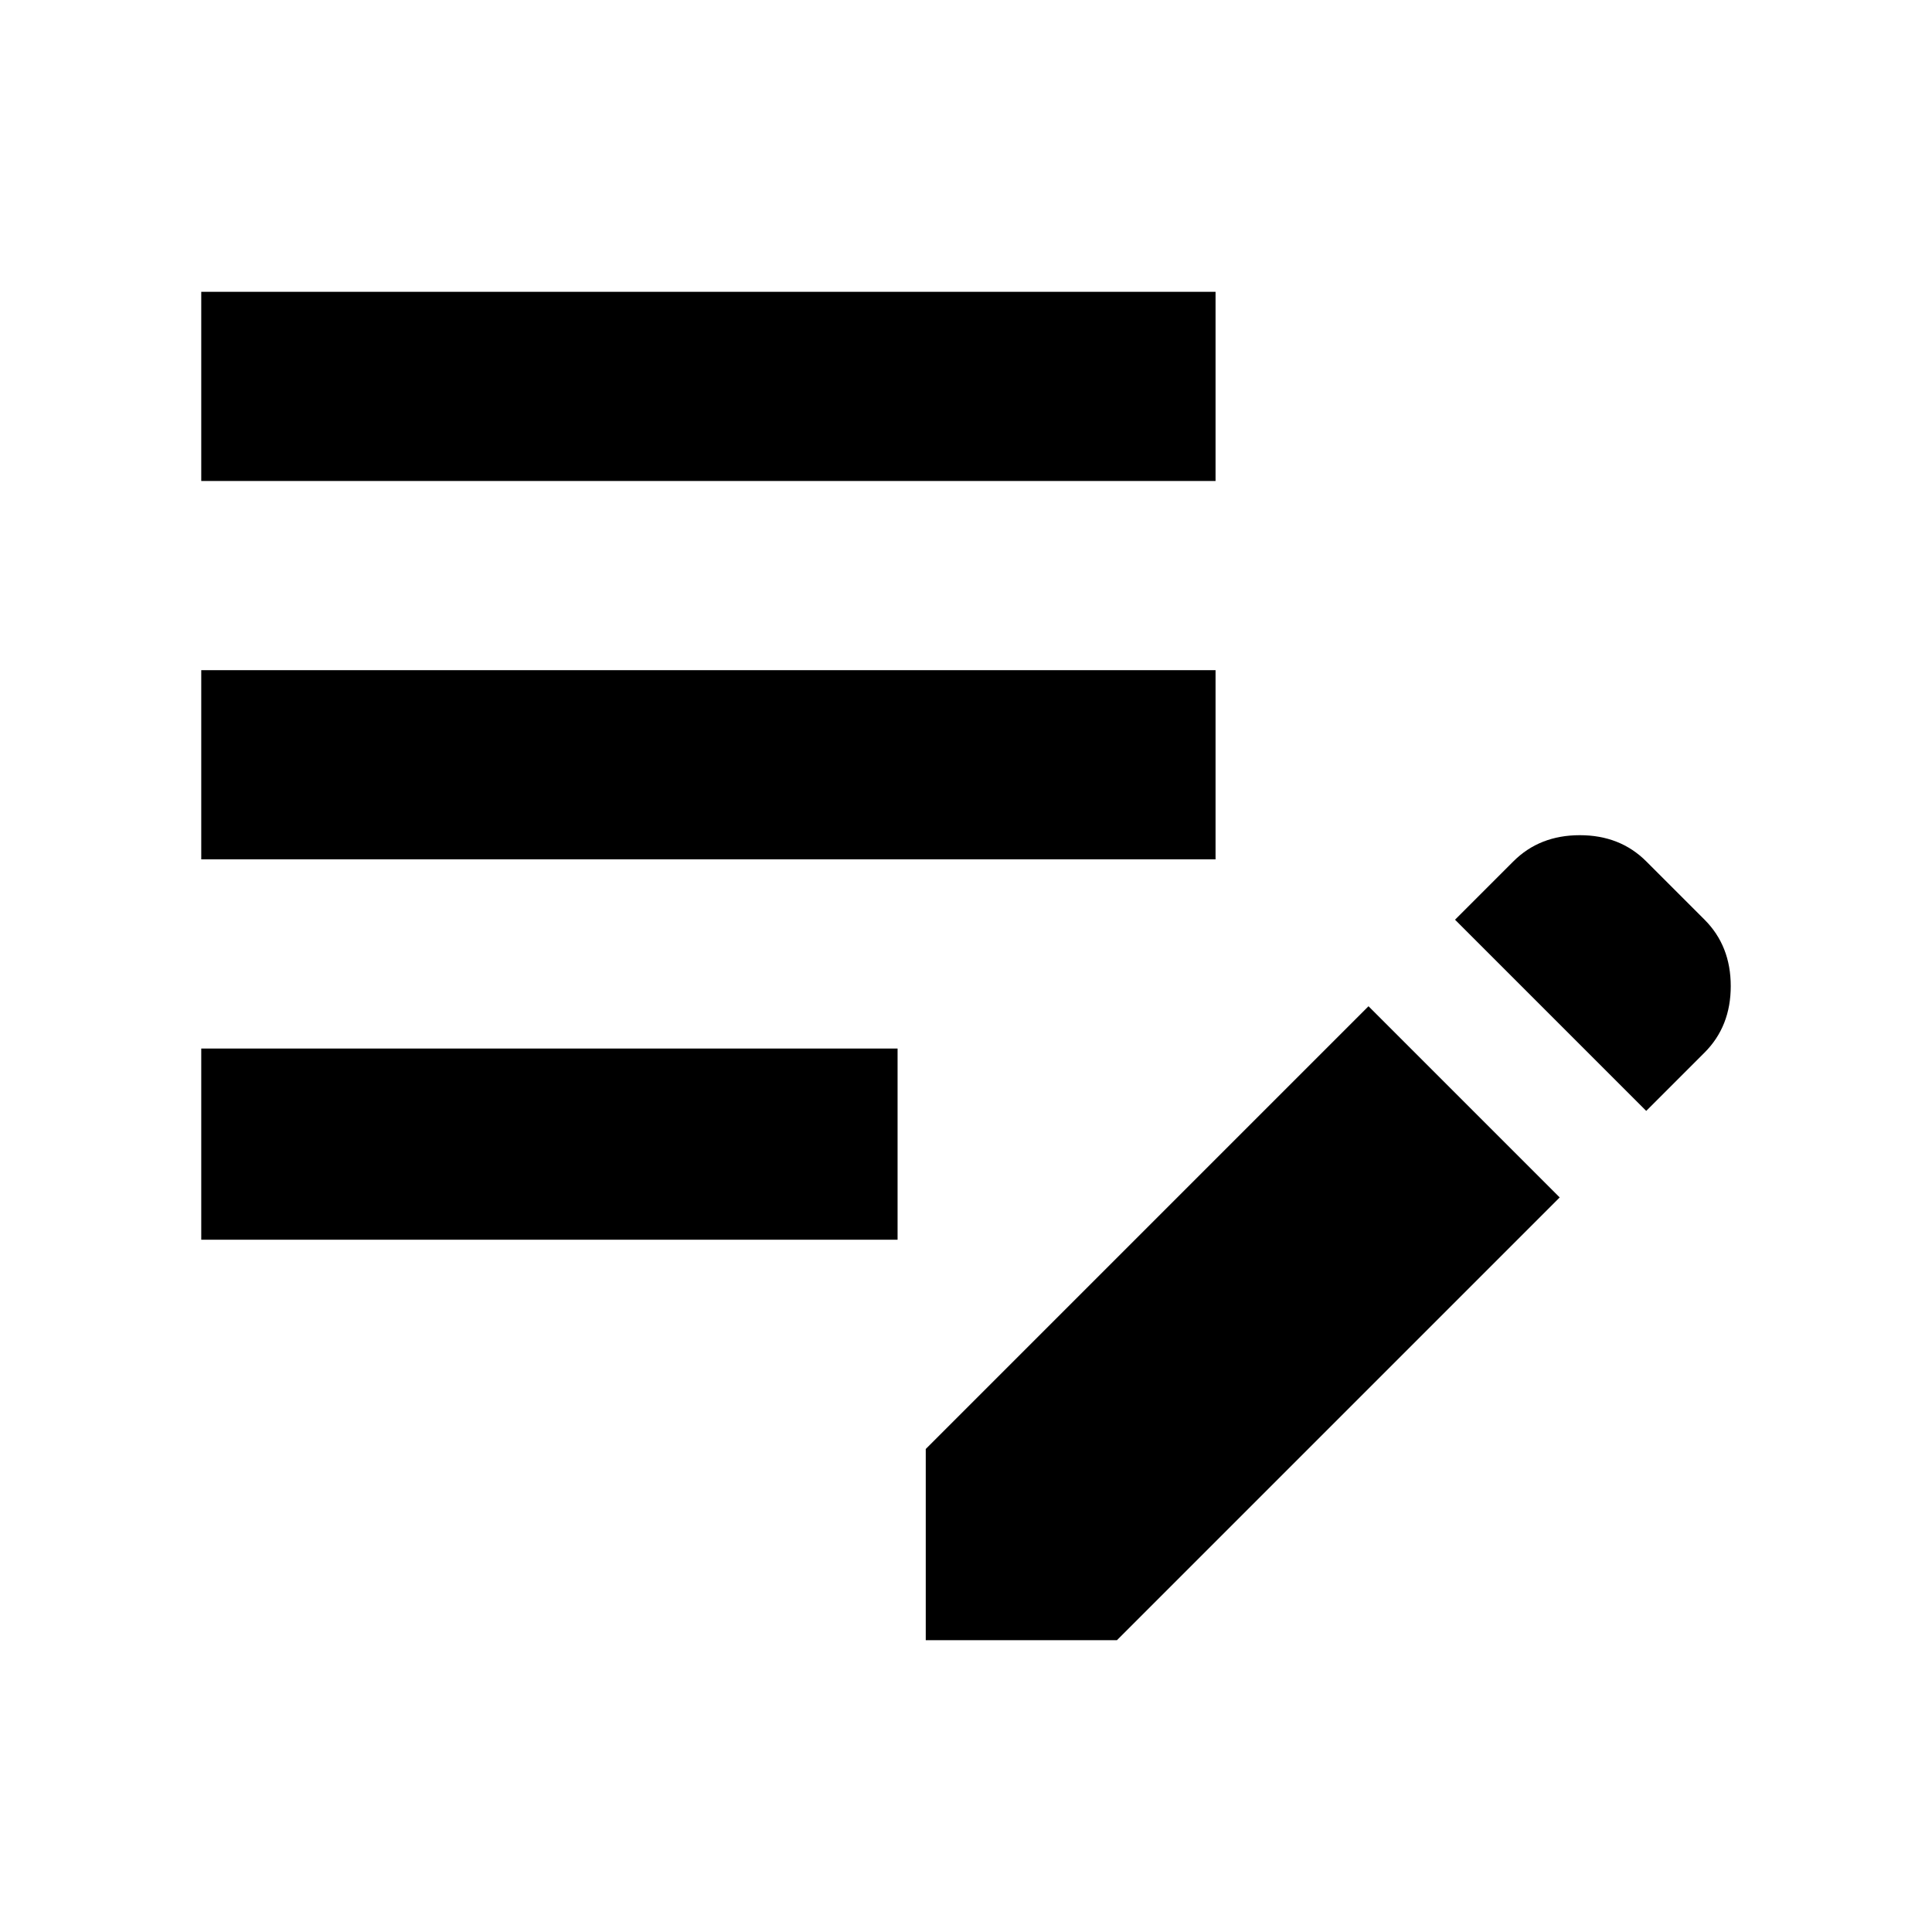
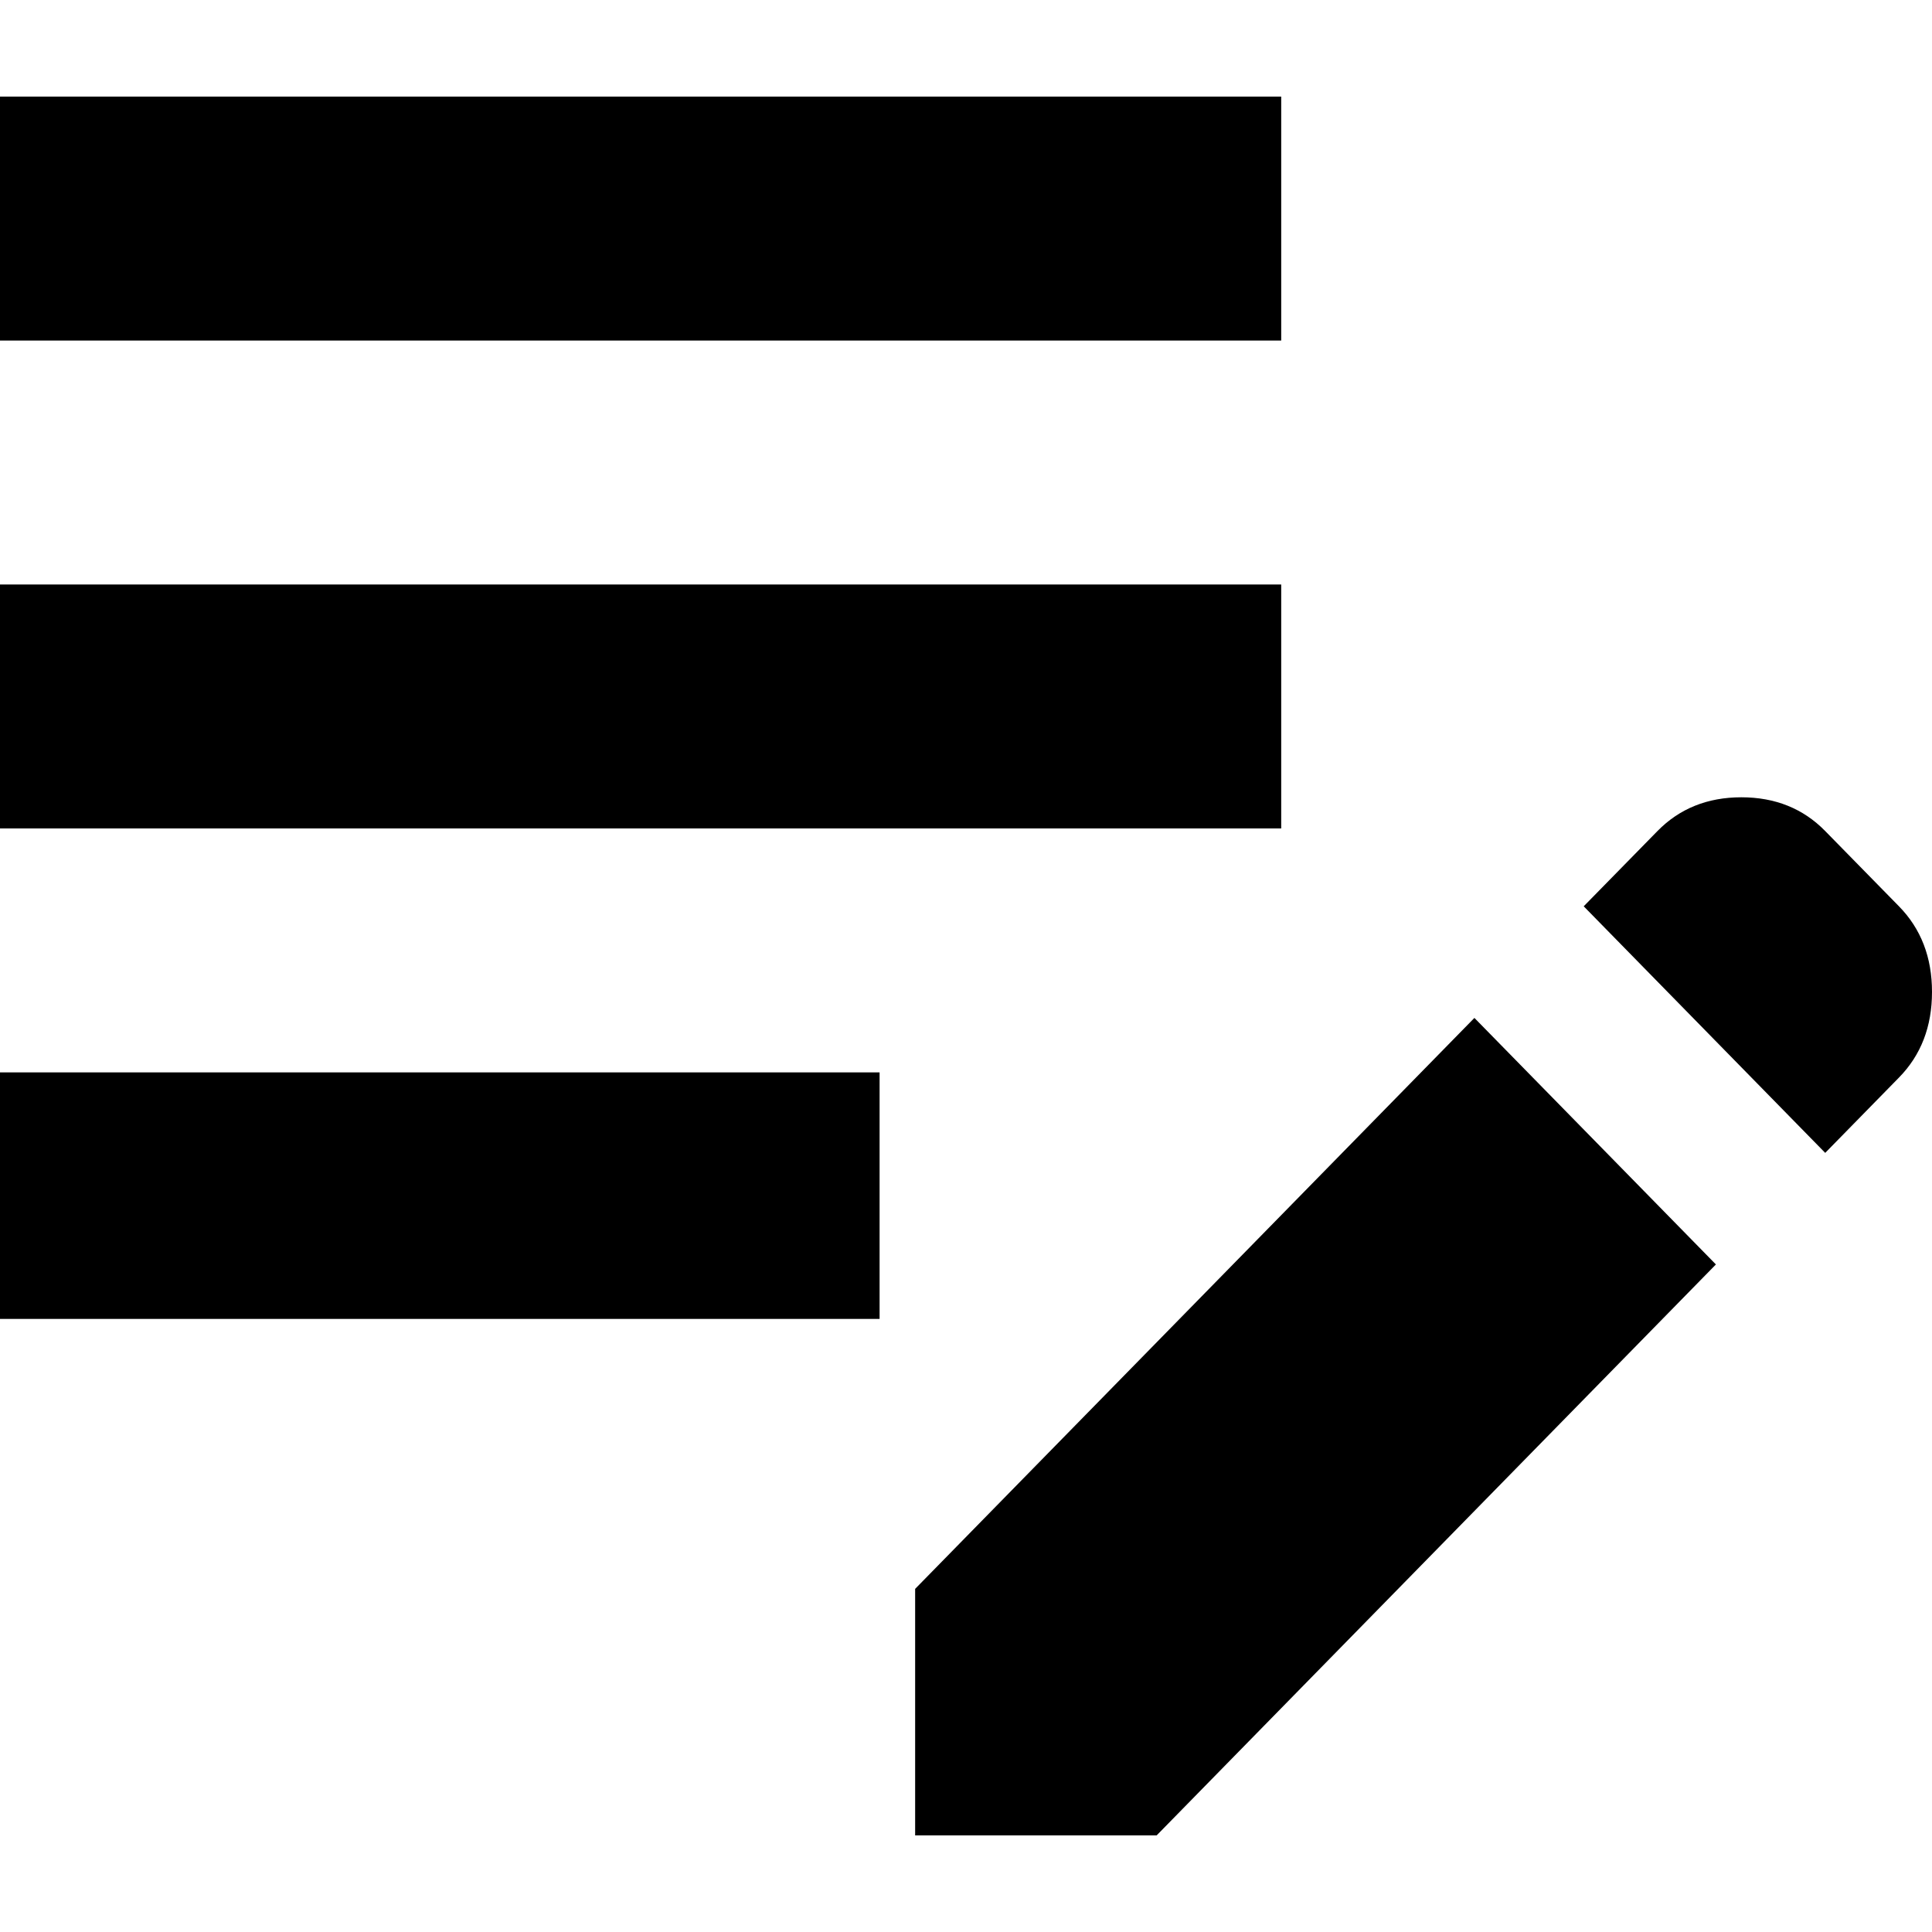
- <svg xmlns="http://www.w3.org/2000/svg" width="100%" height="100%" viewBox="0 0 48 48" version="1.1" xml:space="preserve" style="fill-rule:evenodd;clip-rule:evenodd;stroke-linejoin:round;stroke-miterlimit:2;">
-   <path d="M23,40.75l0,-4.75l11,-11l4.75,4.75l-11,11l-4.75,0Zm-18,-9.95l0,-4.75l17.3,0l0,4.75l-17.3,0Zm35.9,-3.2l-4.75,-4.75l1.45,-1.45c0.433,-0.433 0.983,-0.65 1.65,-0.65c0.667,0 1.217,0.217 1.65,0.65l1.45,1.45c0.433,0.433 0.65,0.983 0.65,1.65c0,0.667 -0.217,1.217 -0.65,1.65l-1.45,1.45Zm-35.9,-6.25l0,-4.7l25.2,0l0,4.7l-25.2,0Zm0,-9.4l0,-4.7l25.2,0l0,4.7l-25.2,0Z" style="fill-rule:nonzero;" />
+ <svg xmlns="http://www.w3.org/2000/svg" width="100%" height="100%" viewBox="0 0 40 40" version="1.1" xml:space="preserve" style="fill-rule:evenodd;clip-rule:evenodd;stroke-linejoin:round;stroke-miterlimit:2;">
+   <path d="M18.947,38l0,-5.104l11.579,-11.821l5,5.104l-11.579,11.821l-5,0Zm-18.947,-10.693l0,-5.104l18.211,-0l-0,5.104l-18.211,0Zm37.789,-3.438l-5,-5.105l1.527,-1.558c0.456,-0.465 1.035,-0.699 1.737,-0.699c0.702,0 1.281,0.234 1.736,0.699l1.527,1.558c0.456,0.465 0.684,1.057 0.684,1.773c0,0.717 -0.228,1.308 -0.684,1.773l-1.527,1.559Zm-37.789,-6.717l0,-5.051l26.526,0l0,5.051l-26.526,0Zm0,-10.101l0,-5.051l26.526,0l0,5.051l-26.526,-0Z" style="fill-rule:nonzero;" />
</svg>
